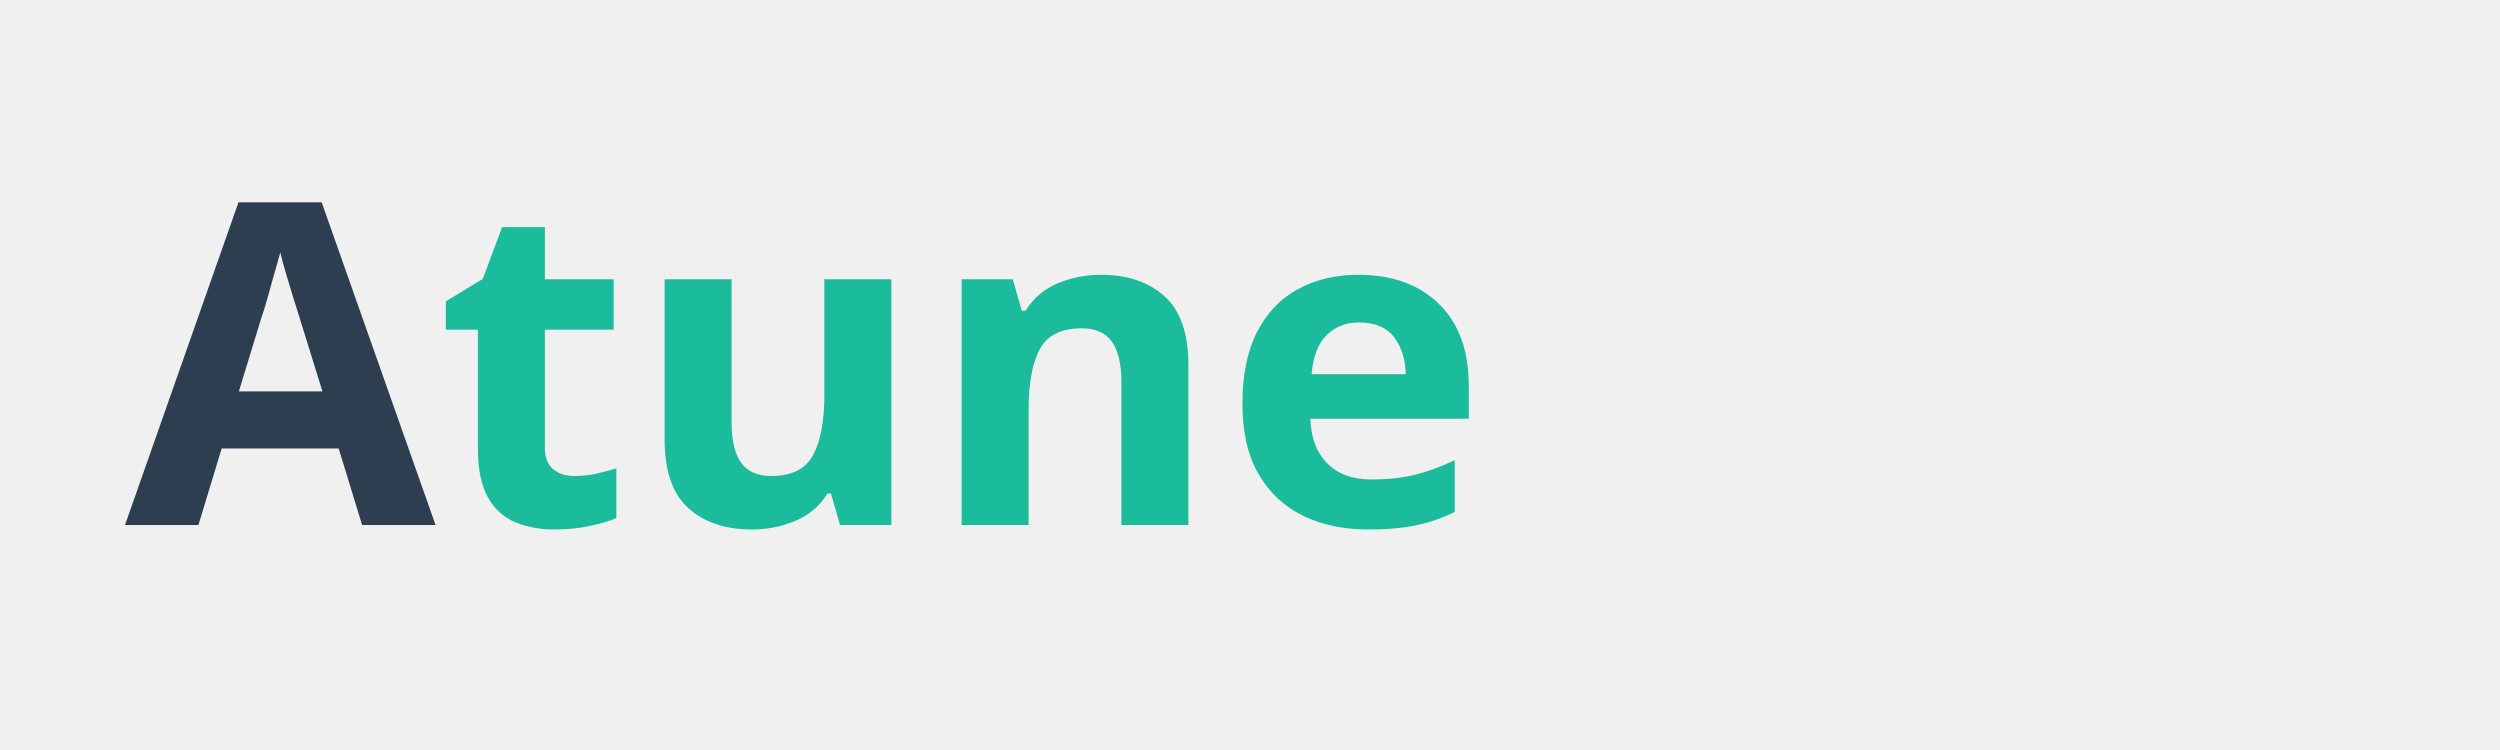
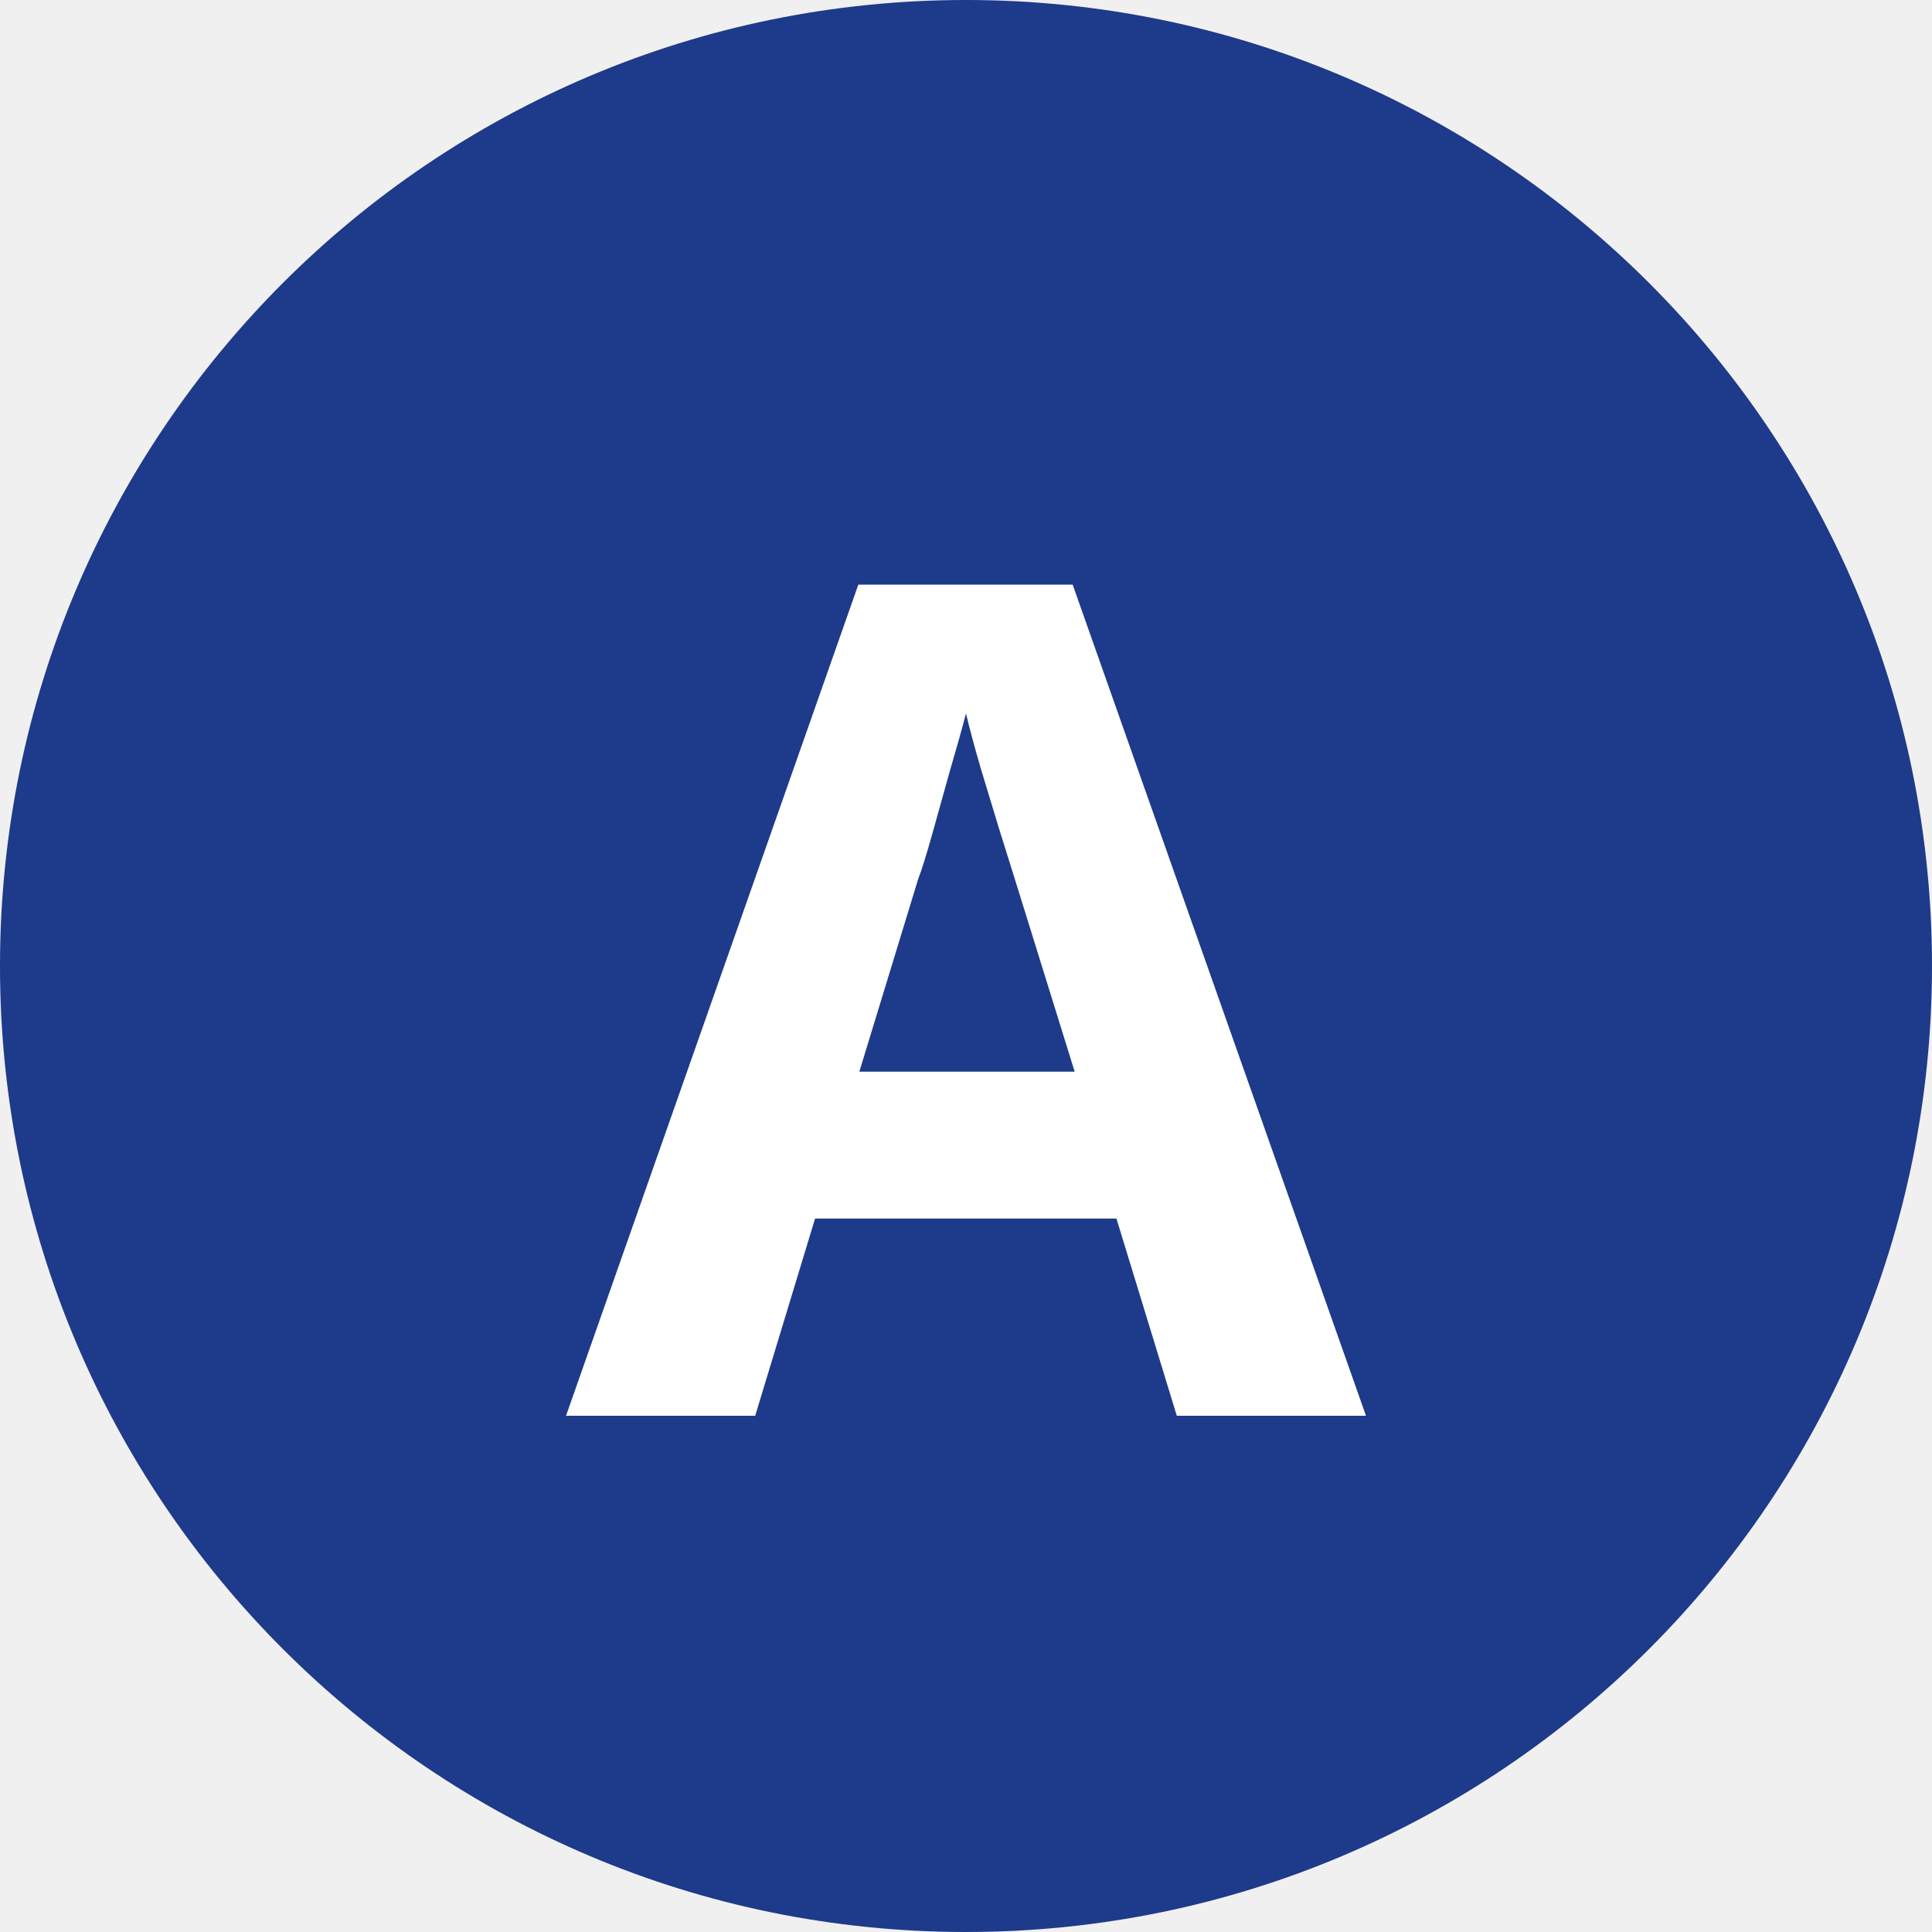
- <svg xmlns="http://www.w3.org/2000/svg" width="200" height="60" viewBox="0 0 200 60">
-   <style>
-     .atune-text {
-       font-family: 'Segoe UI', sans-serif;
-       font-weight: 600;
-       font-size: 36px;
-       fill: #2C3E50;
-     }
-     .accent {
-       fill: #1ABC9C;
-     }
-   </style>
-   <text x="10" y="42" class="atune-text">
-     A<tspan class="accent">tune</tspan>
+ <svg xmlns="http://www.w3.org/2000/svg" width="60" height="60" viewBox="0 0 60 60">
+   <circle cx="30" cy="30" r="30" fill="#1E3A8A" />
+   <text x="50%" y="50%" text-anchor="middle" dominant-baseline="central" font-family="Segoe UI, sans-serif" font-size="36" font-weight="700" fill="#ffffff">
+     A
  </text>
</svg>
